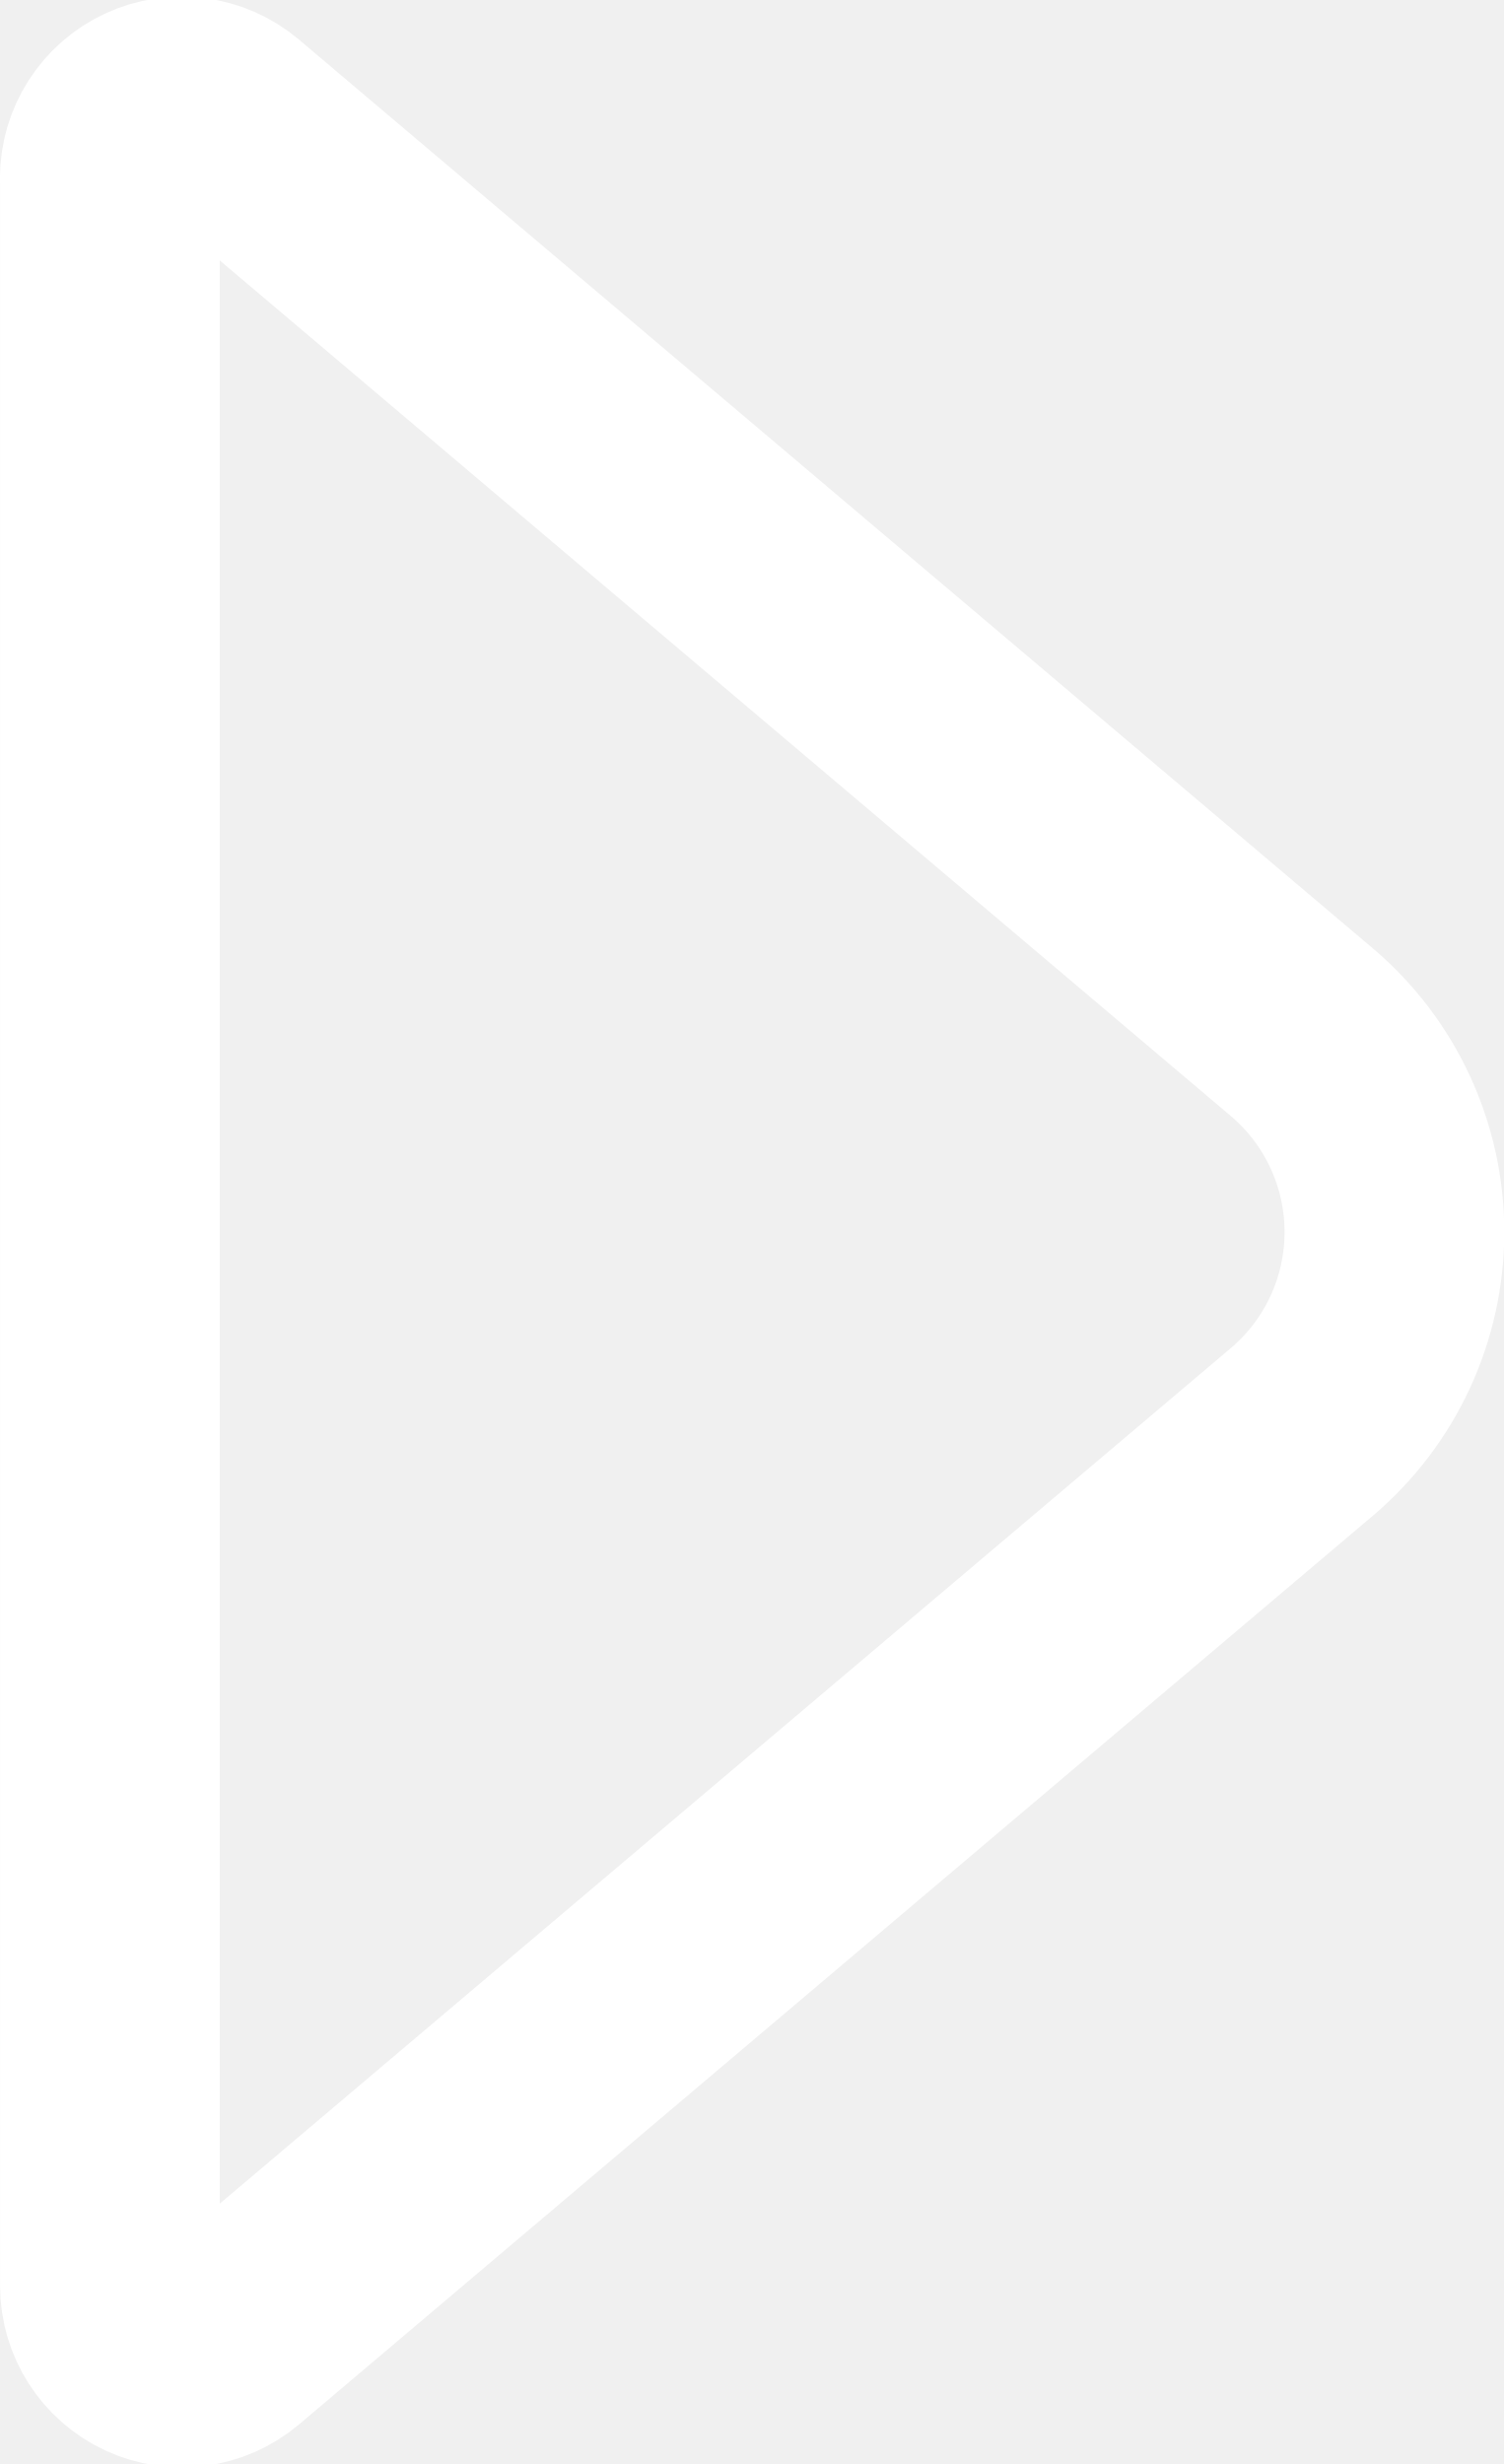
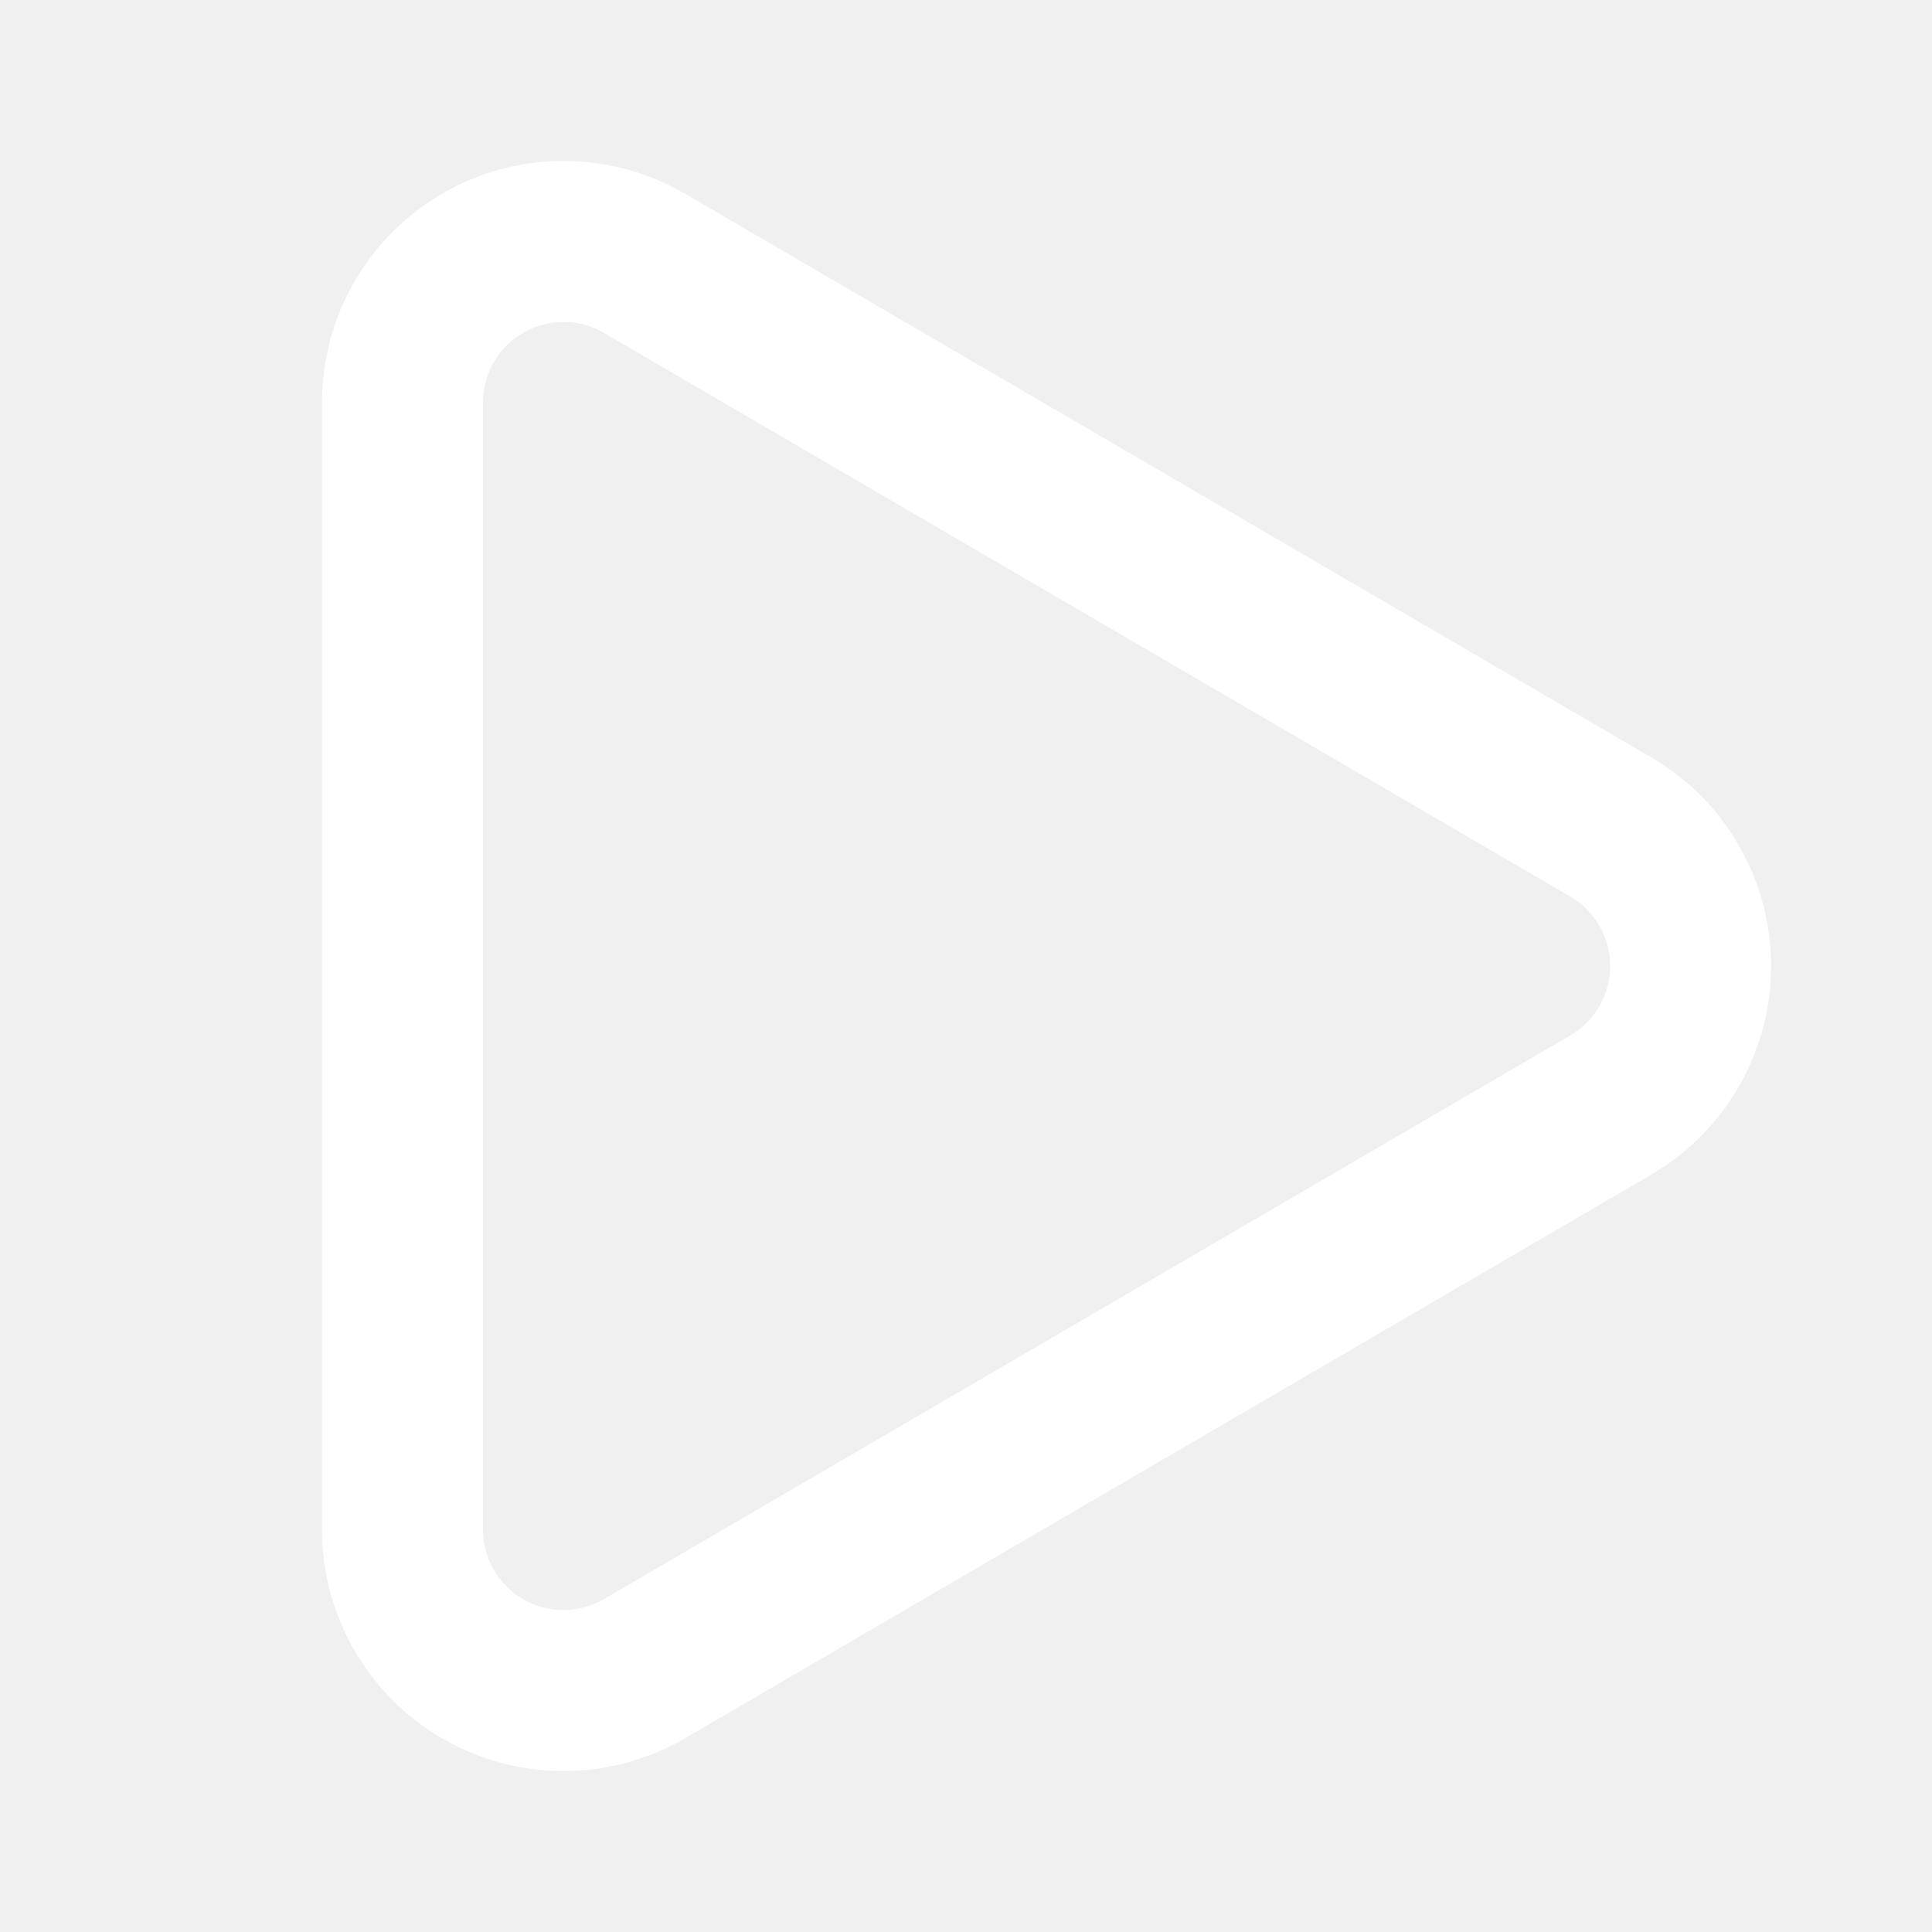
- <svg xmlns="http://www.w3.org/2000/svg" width="13.682" height="22.428" viewBox="0 0 13.682 22.428" version="1.1" id="svg1">
-   <defs id="defs1">
-     </defs>
-   <g id="layer3" style="display:inline" transform="translate(-10,-4.785879)">
-     <path style="fill:none;stroke:#ffffff;stroke-width:2;stroke-linecap:round;stroke-linejoin:round;stroke-opacity:1" d="M 10.682,6.623 V 25.805 a 0.654,0.654 24.882 0 0 1.076,0.499 l 9.772,-8.269 a 2.385,2.385 90 0 0 0,-3.641 L 11.757,6.124 a 0.654,0.654 155.118 0 0 -1.076,0.499 z" id="path6" transform="translate(0.3183861,-0.2141209)" />
-   </g>
+ <svg xmlns="http://www.w3.org/2000/svg" width="24" height="24" viewBox="0 0 24 24" fill="none" stroke="#ffffff" stroke-width="2" stroke-linecap="round" stroke-linejoin="round" class="lucide lucide-play preview-icon">
+   <path d="M5 5a2 2 0 0 1 3.008-1.728l11.997 6.998a2 2 0 0 1 .003 3.458l-12 7A2 2 0 0 1 5 19z" />
</svg>
